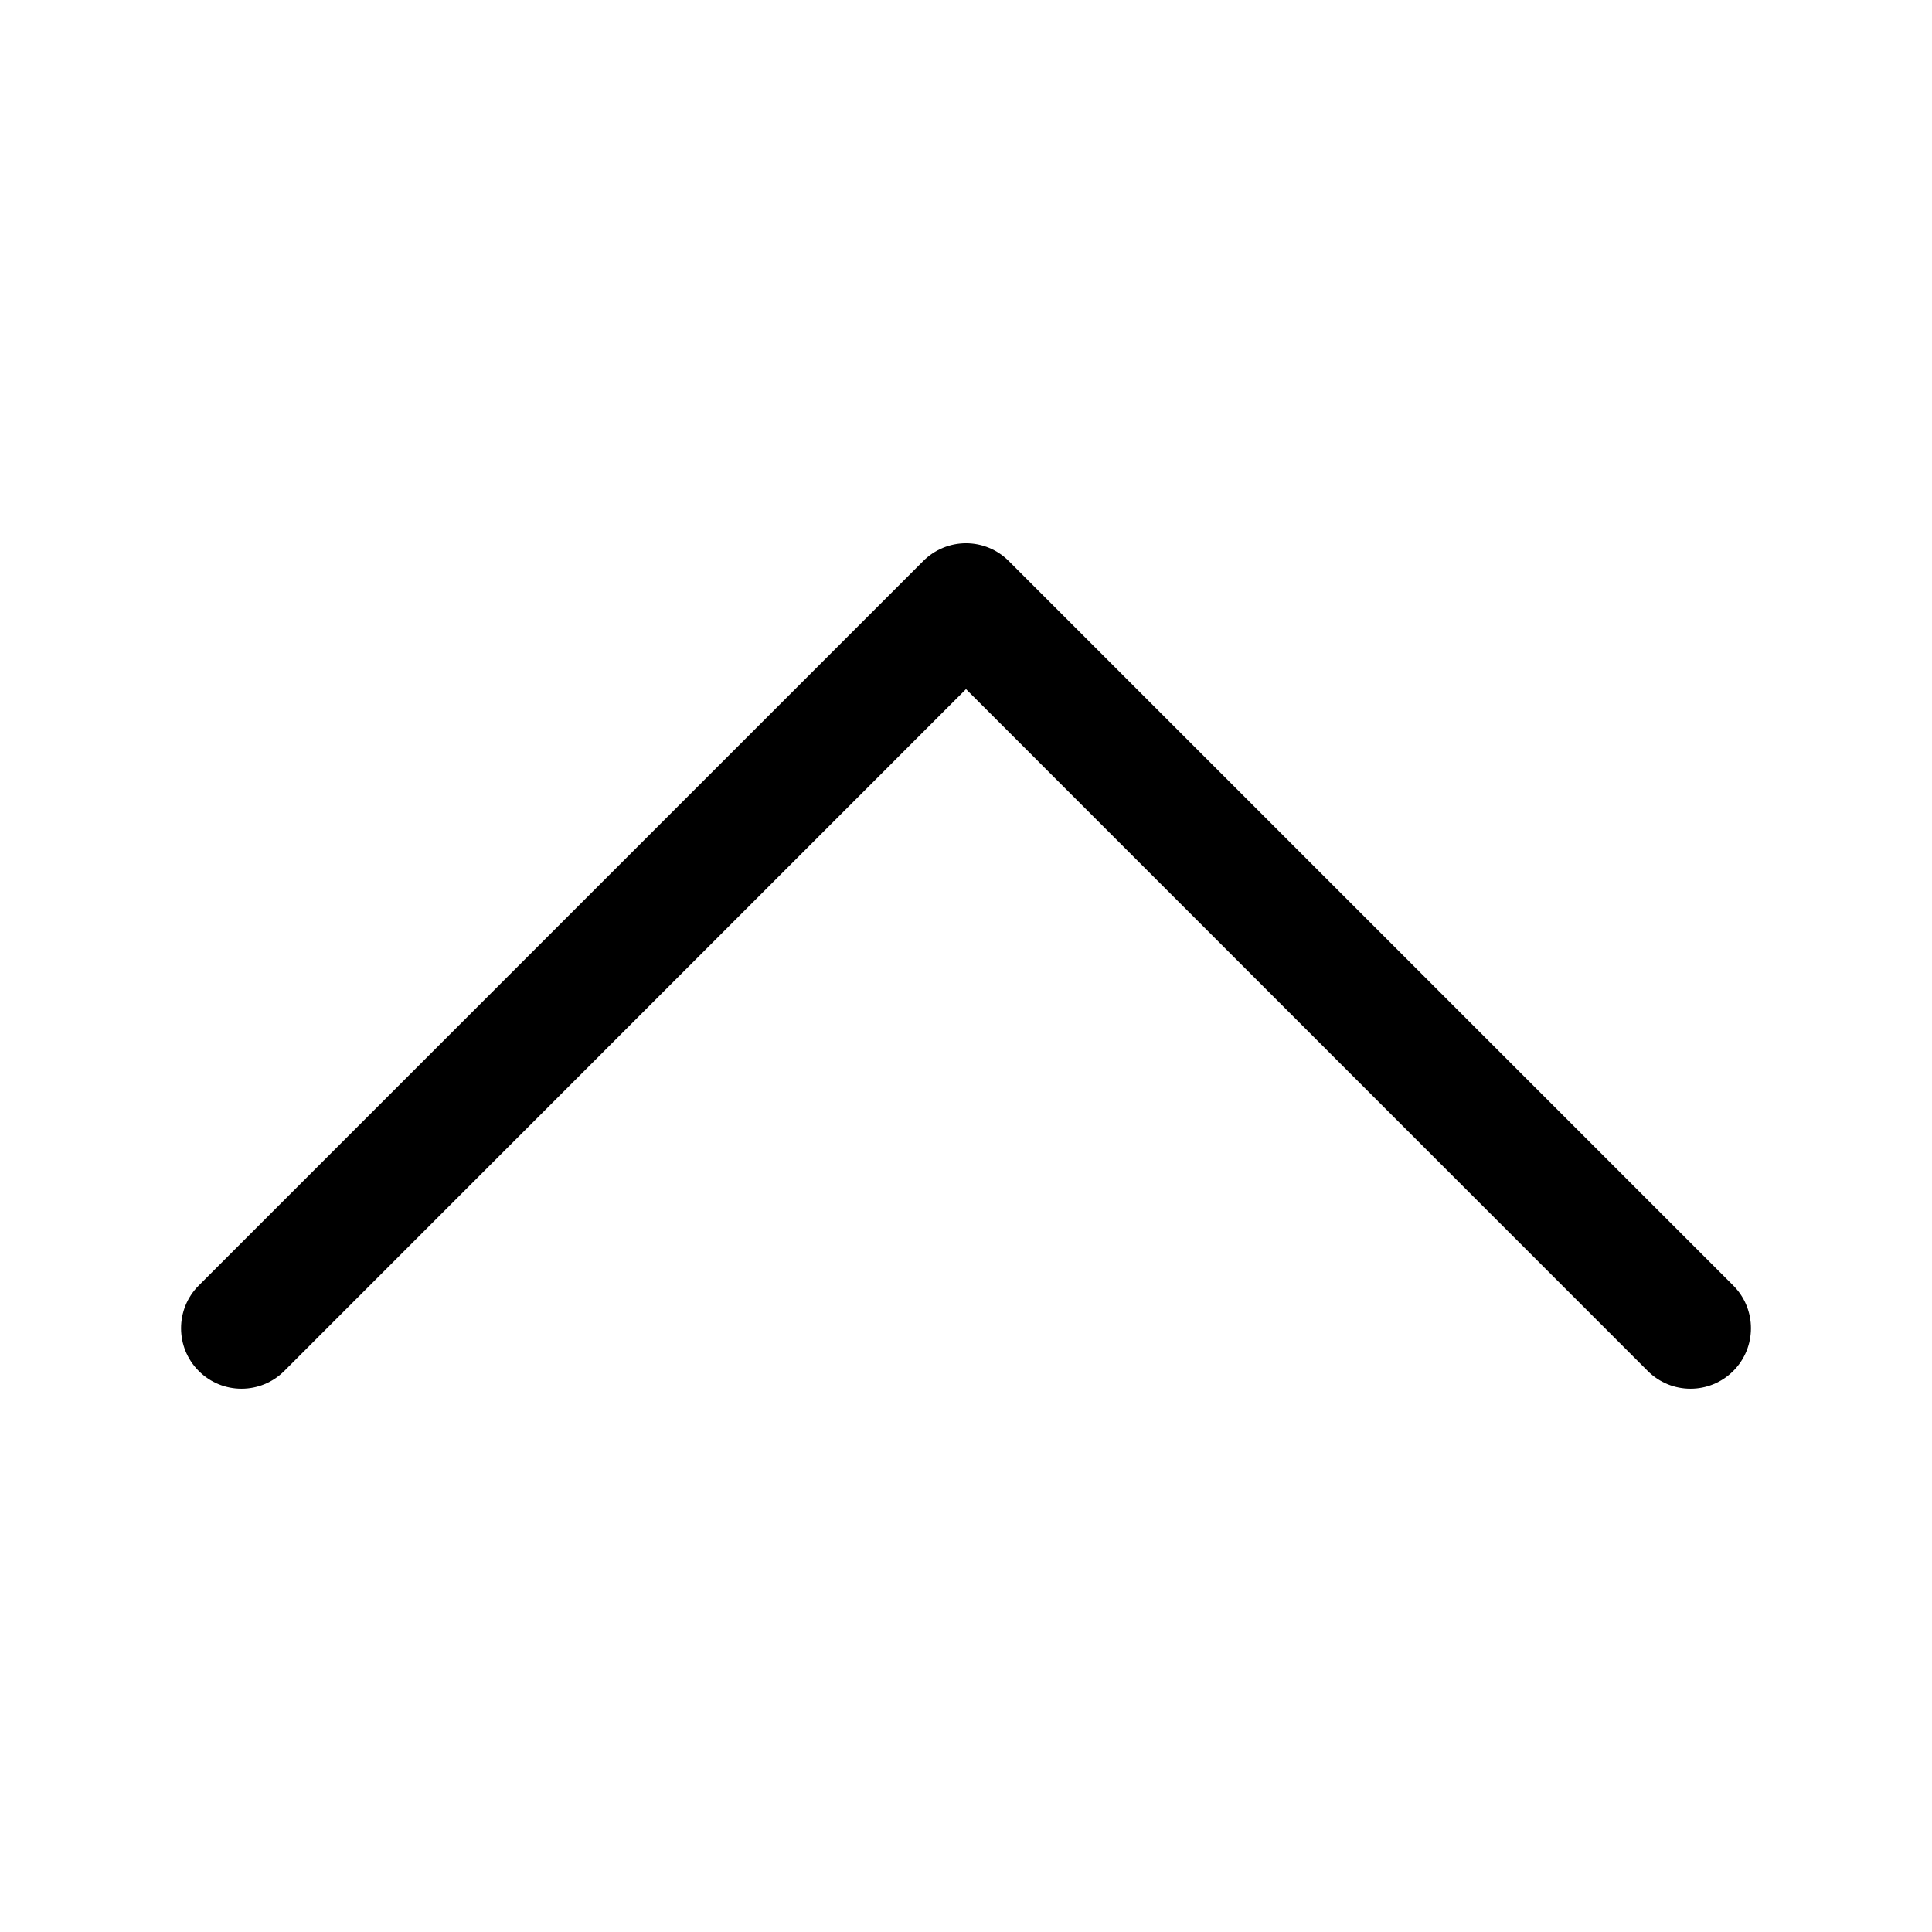
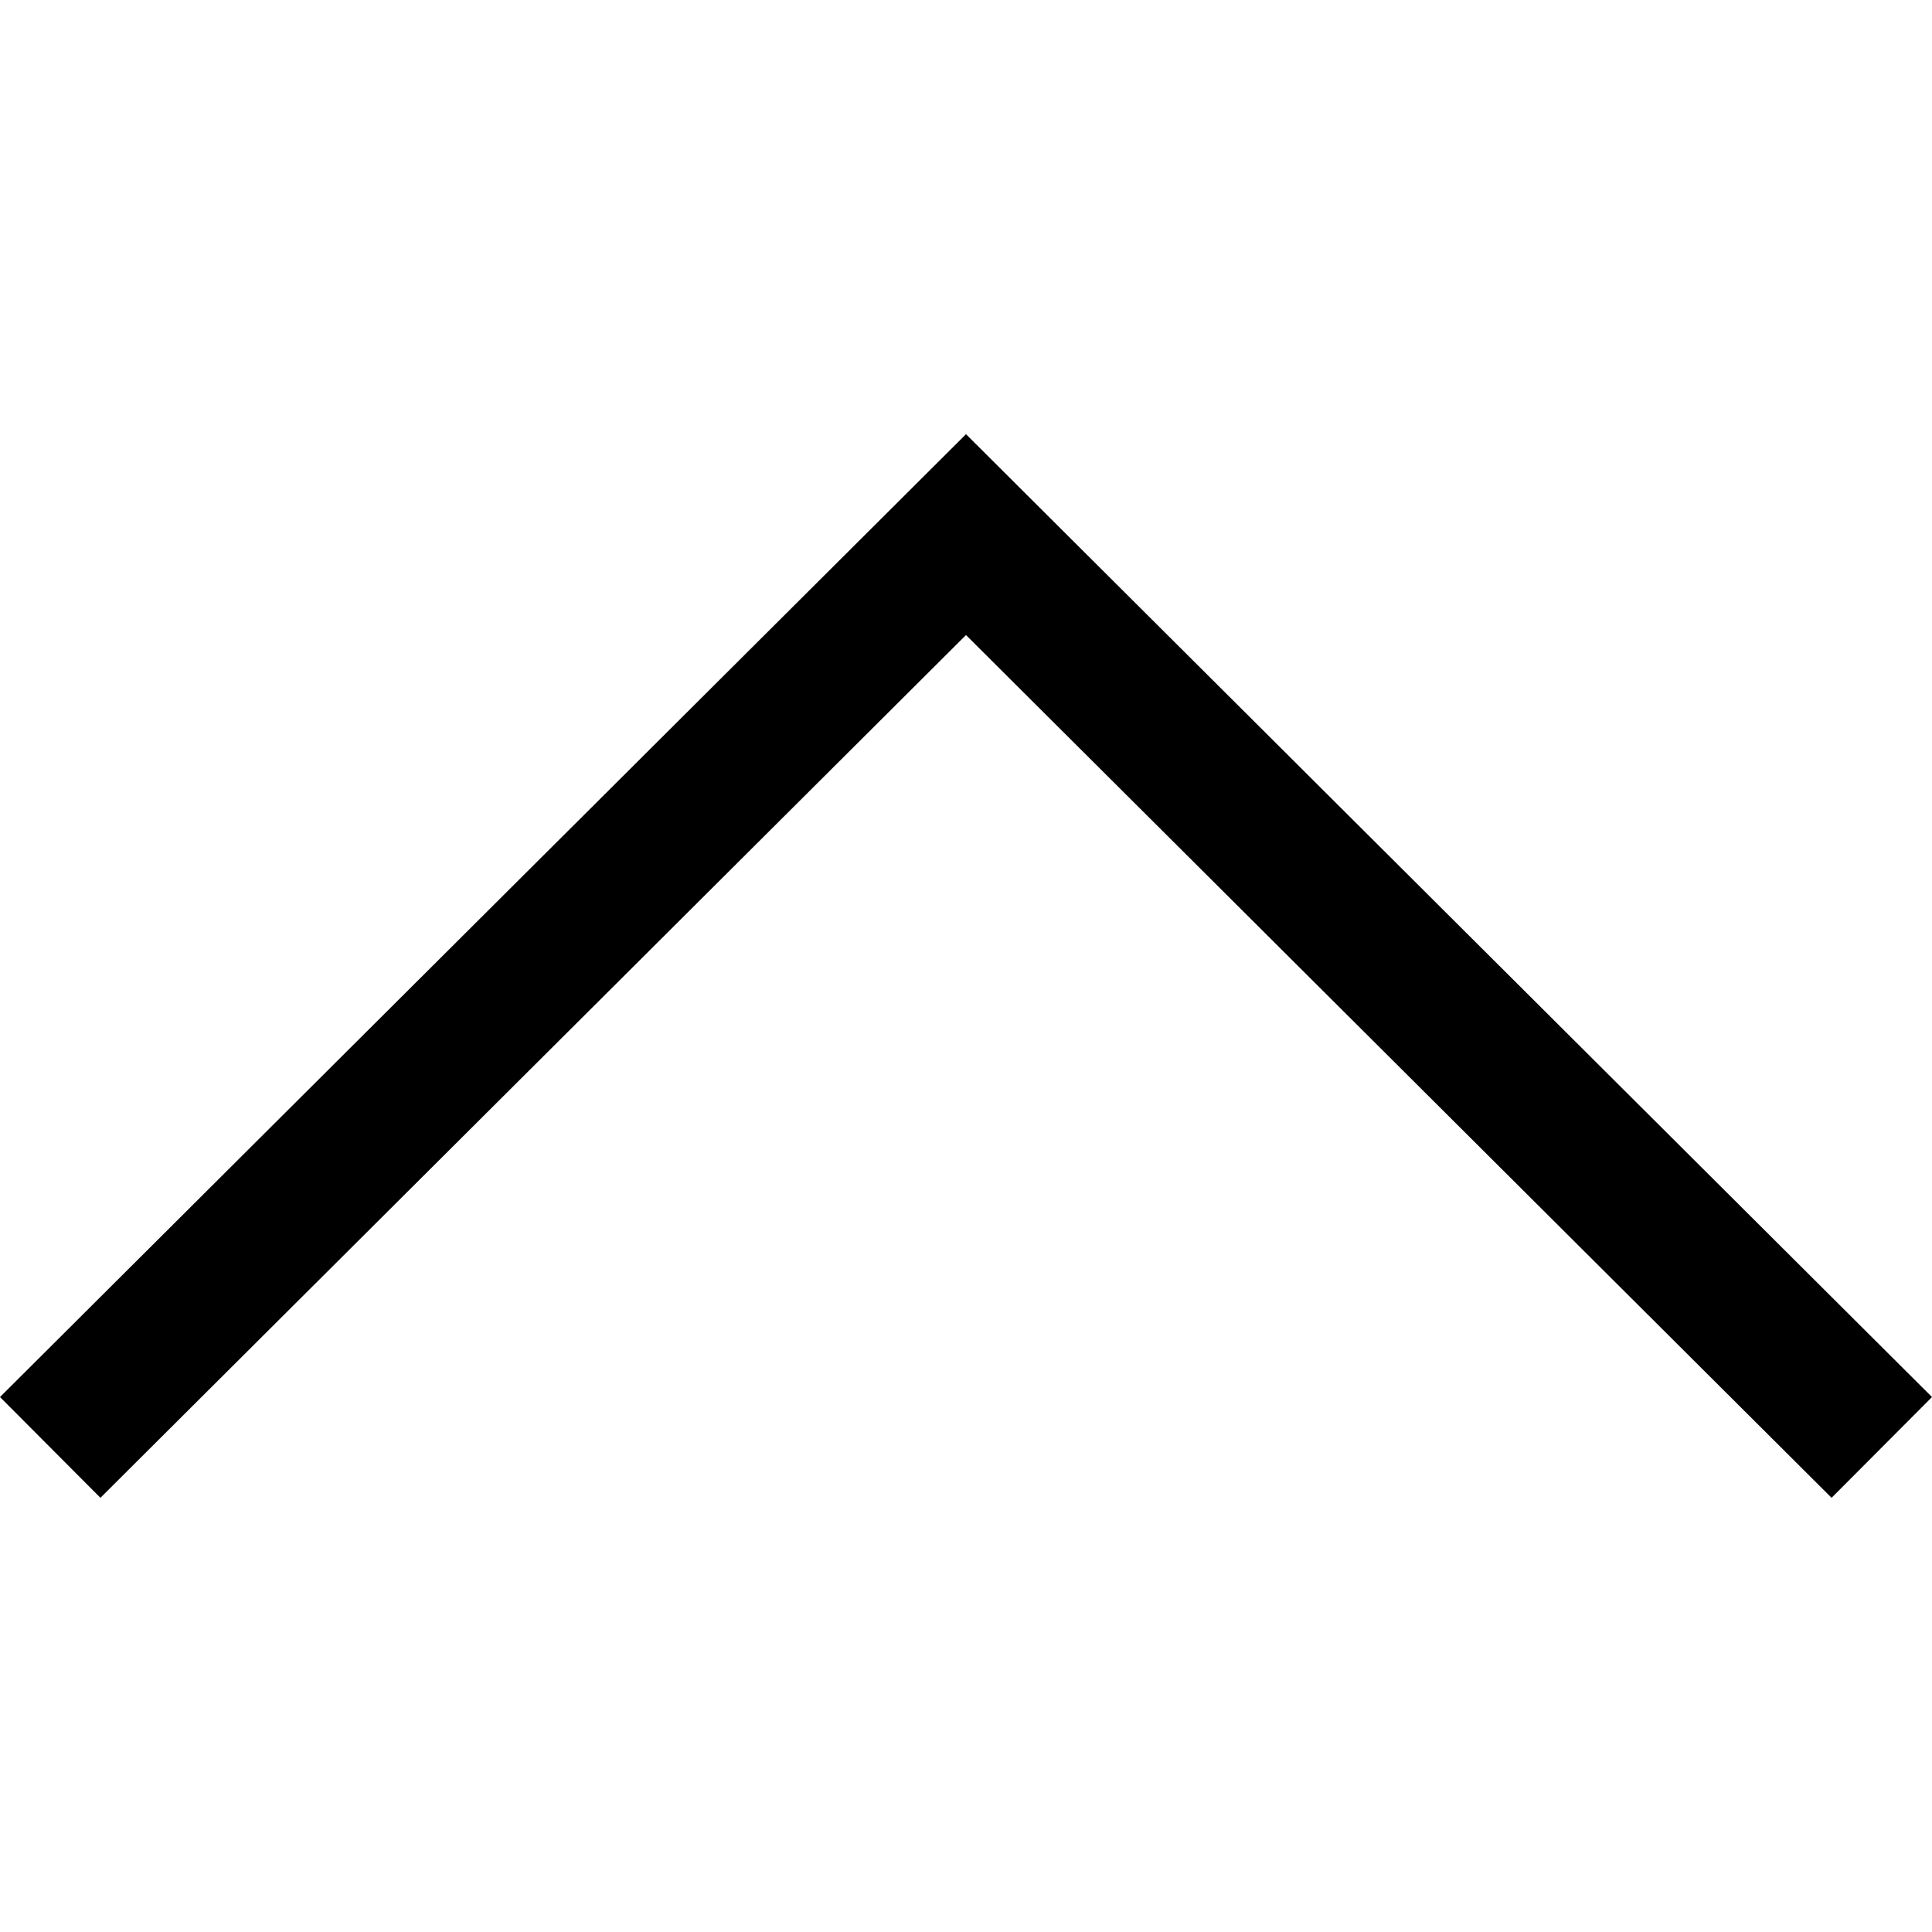
- <svg xmlns="http://www.w3.org/2000/svg" width="16" height="16" fill="currentColor" class="bi bi-chevron-up" viewBox="0 0 16 16">
-   <path fill-rule="evenodd" d="M7.646 4.646a.5.5 0 0 1 .708 0l6 6a.5.5 0 0 1-.708.708L8 5.707l-5.646 5.647a.5.5 0 0 1-.708-.708l6-6z" />
+ <svg xmlns="http://www.w3.org/2000/svg" version="1.1" id="Layer_1" x="0px" y="0px" viewBox="0 0 407.436 407.436" style="enable-background:new 0 0 407.436 407.436;" xml:space="preserve">
+   <polygon points="203.718,91.567 0,294.621 21.179,315.869 203.718,133.924 386.258,315.869 407.436,294.621 " />
</svg>
